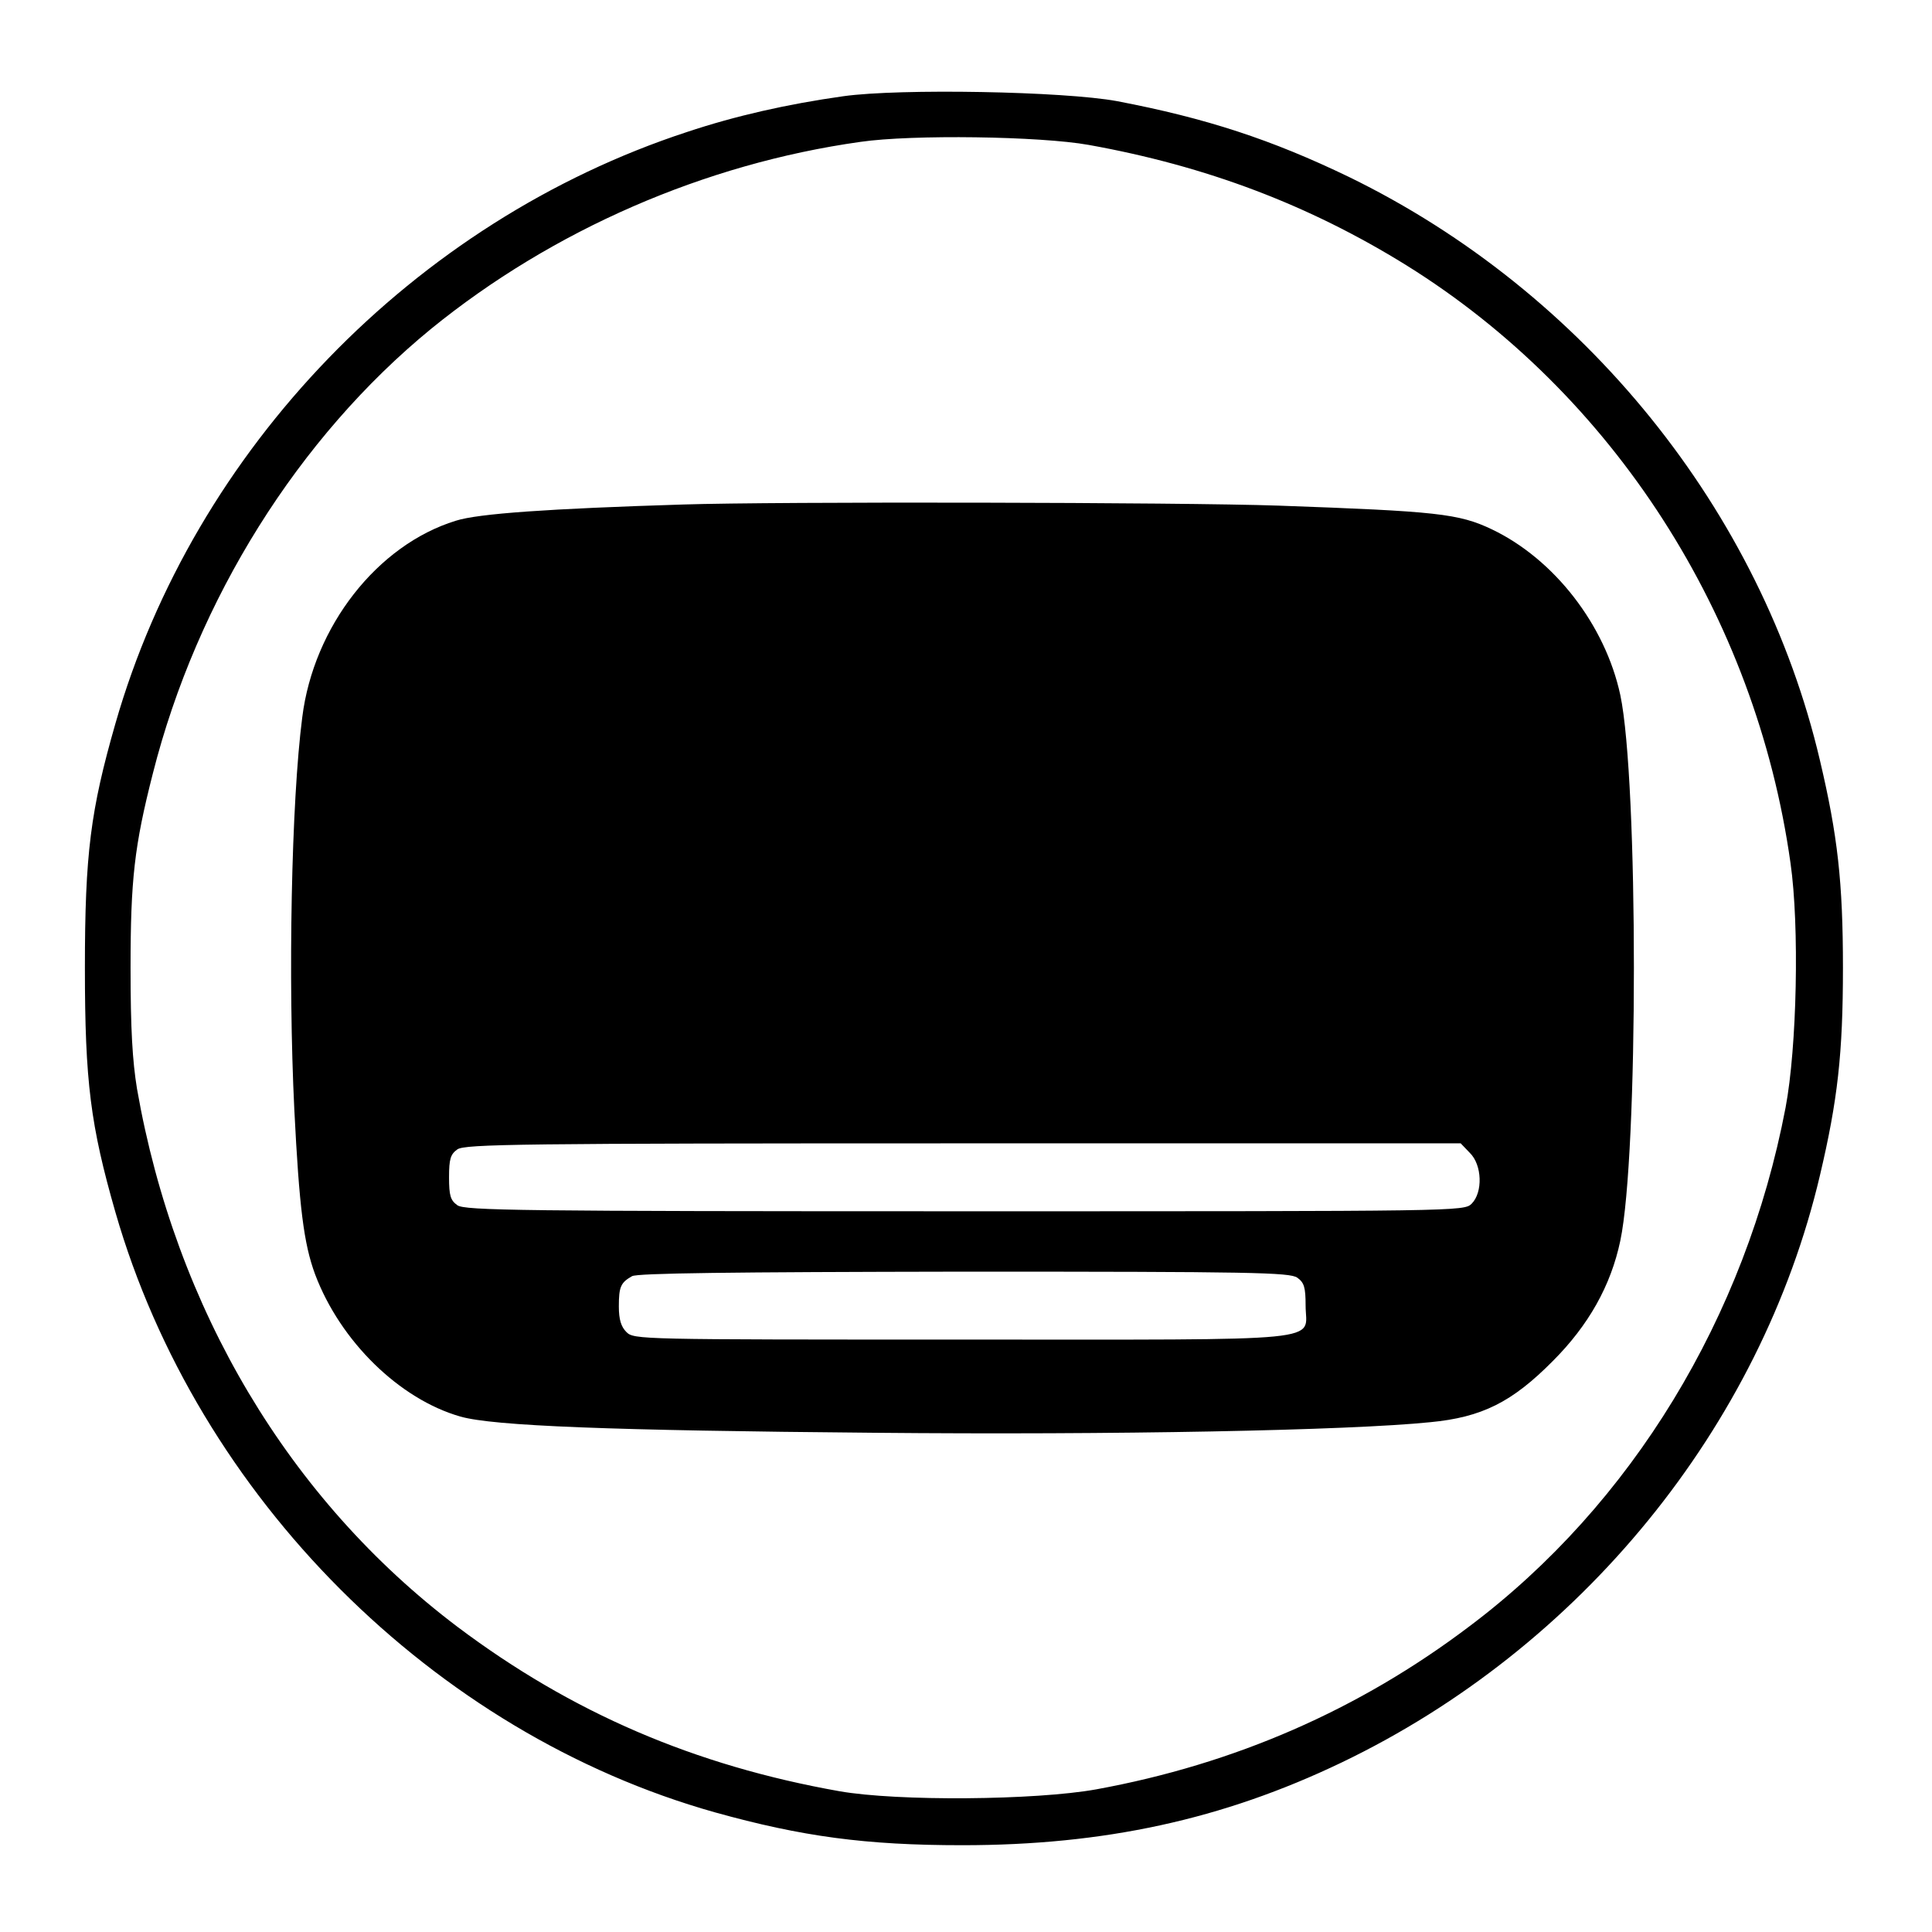
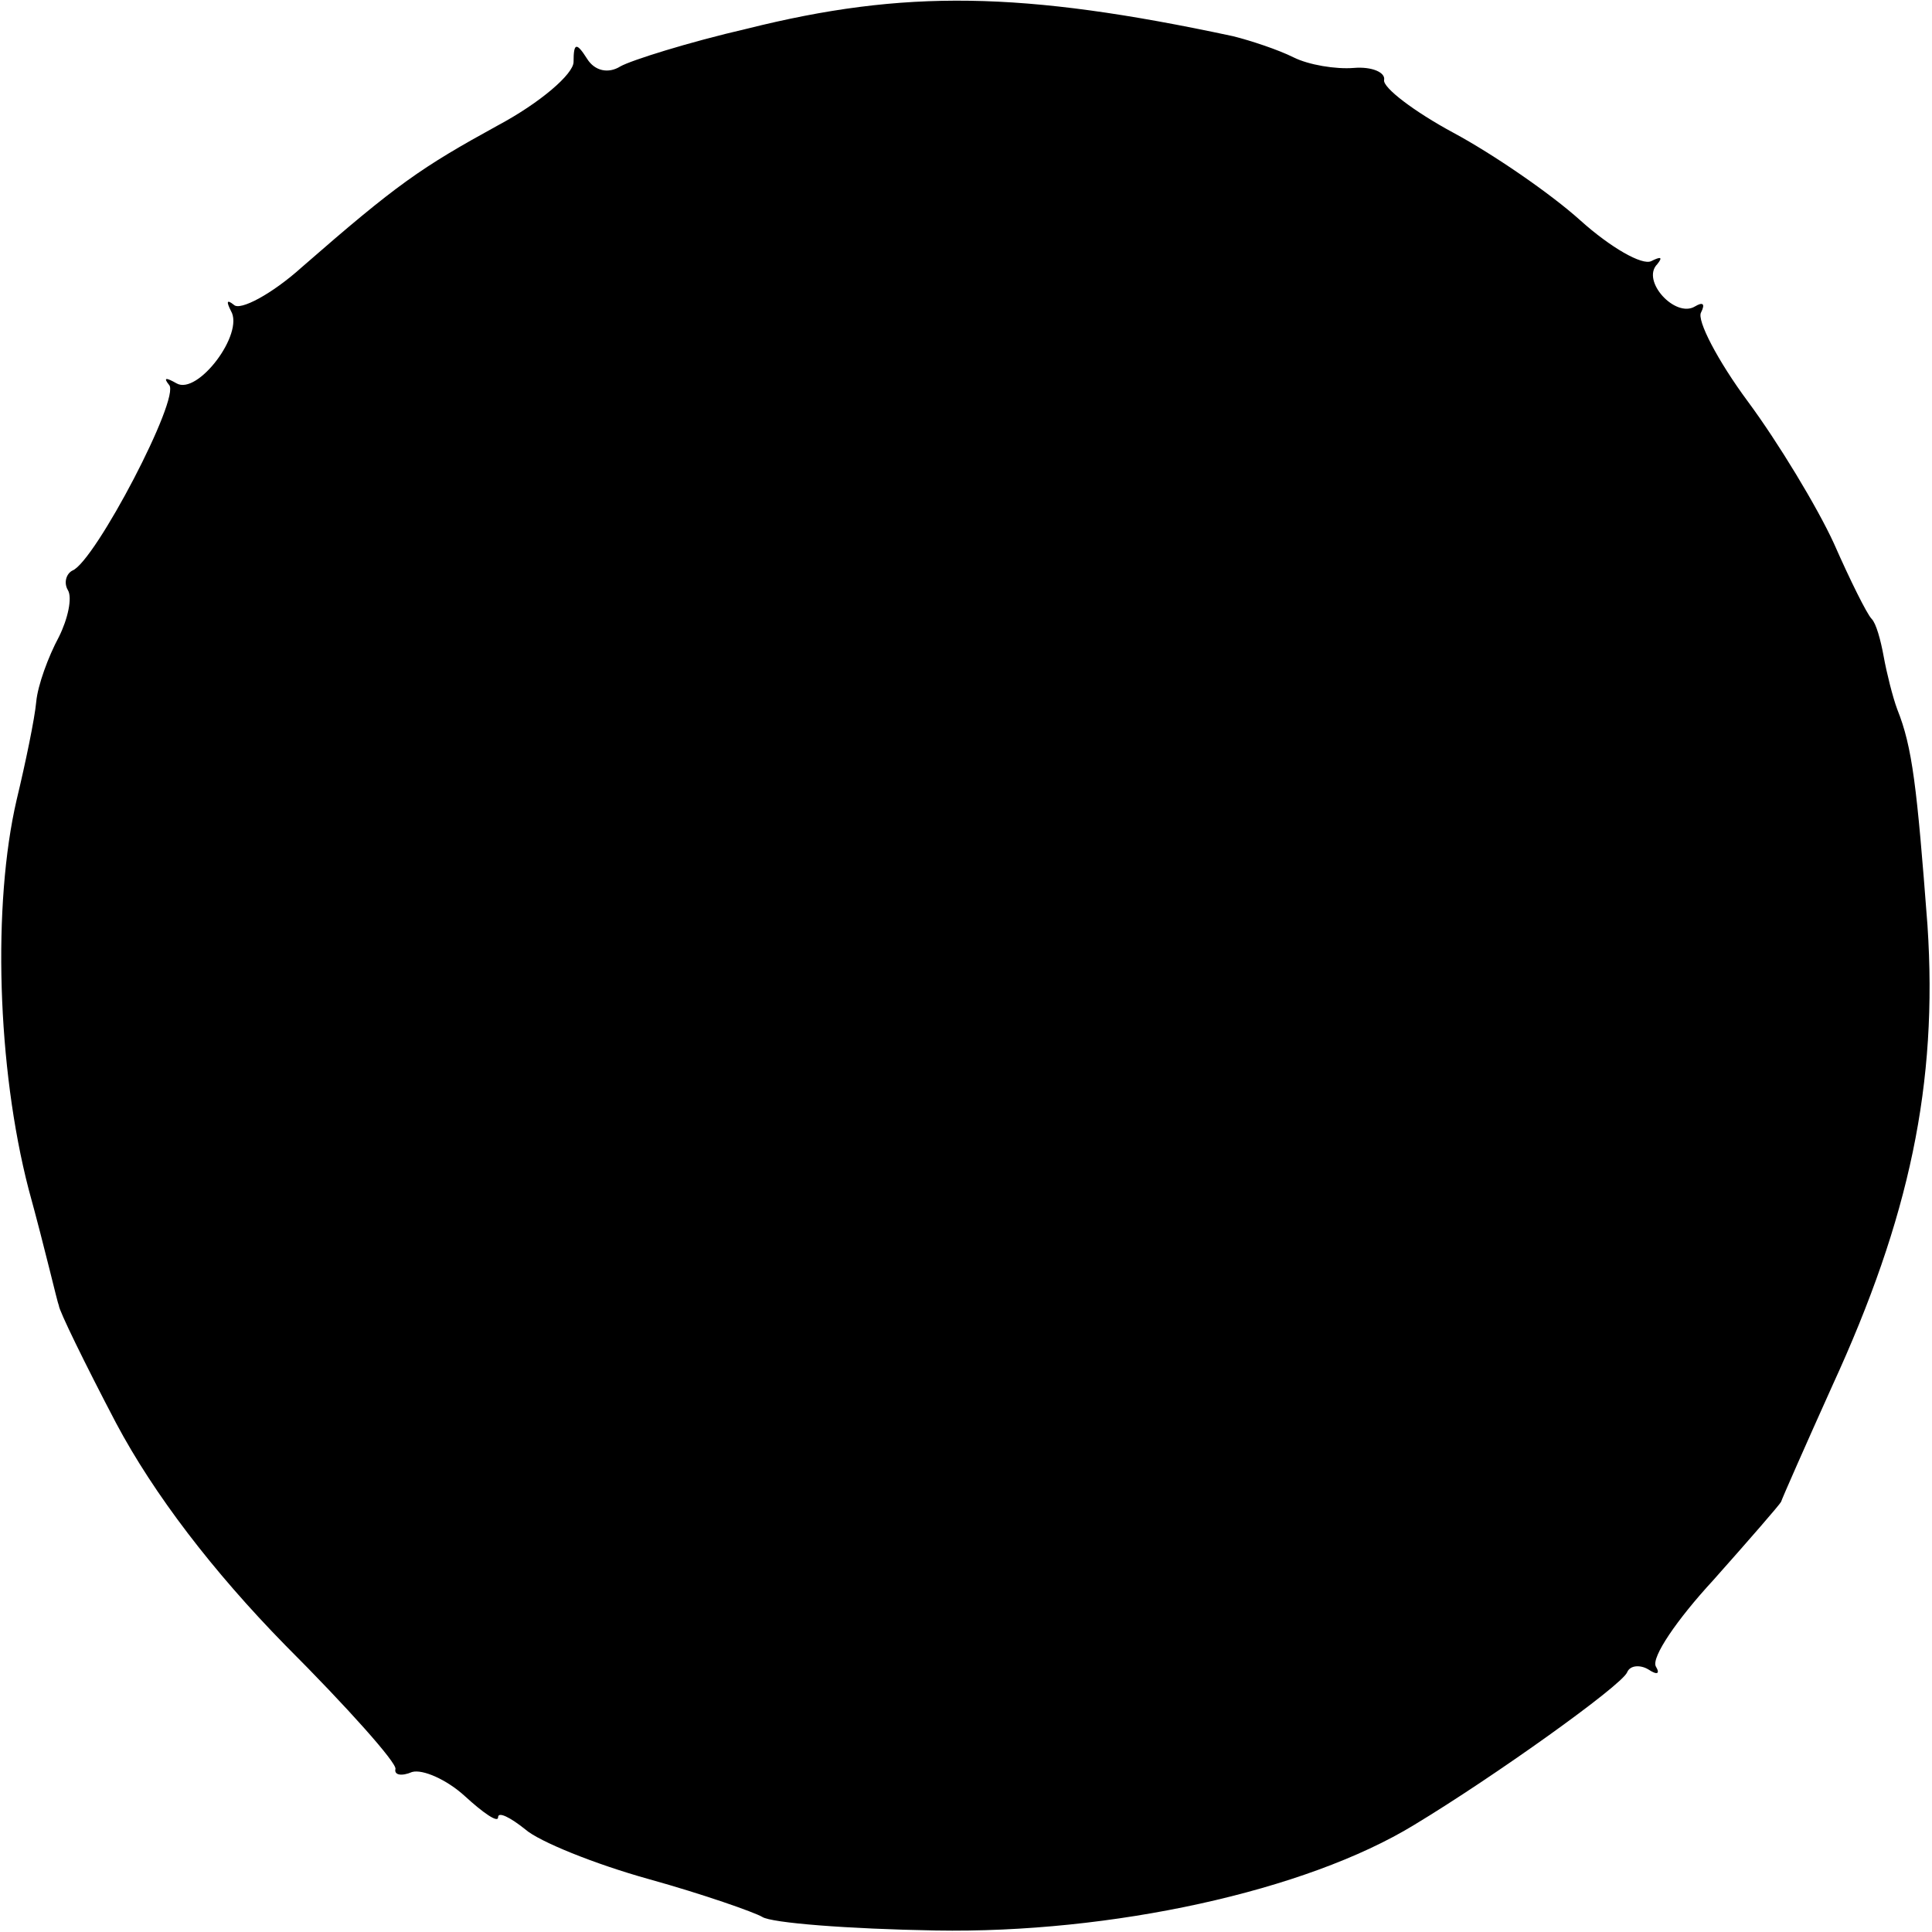
- <svg xmlns="http://www.w3.org/2000/svg" version="1.0" width="512pt" height="512pt" viewBox="0 0 512 512" preserveAspectRatio="xMidYMid meet">
-   <g transform="translate(0,512) scale(0.1,-0.1)" fill="#000000" stroke="none">
-     <path d="M2235 4865 c-149 -21 -286 -52 -415 -95 -722 -237 -1305 -839 -1514 -1567 -66 -230 -81 -345 -81 -648 0 -303 15 -418 81 -648 217 -753 842 -1380 1589 -1590 230 -64 399 -87 655 -87 376 0 690 68 1005 219 634 304 1111 889 1268 1556 47 199 61 323 61 550 0 227 -14 351 -61 550 -155 661 -624 1242 -1248 1546 -205 99 -379 156 -615 201 -141 26 -575 34 -725 13z m650 -129 c312 -56 584 -159 842 -319 548 -341 926 -928 1018 -1584 24 -167 17 -489 -13 -648 -106 -556 -408 -1052 -838 -1375 -292 -221 -622 -365 -989 -432 -161 -29 -526 -32 -680 -5 -384 68 -710 208 -1013 436 -446 337 -747 842 -849 1426 -12 74 -17 157 -17 320 0 234 10 323 59 515 117 462 386 891 738 1179 321 261 724 437 1137 495 137 20 477 15 605 -8z" />
-     <path d="M1810 3783 c-355 -11 -543 -24 -602 -43 -208 -64 -377 -280 -407 -521 -29 -224 -38 -693 -21 -1040 13 -258 25 -355 55 -436 67 -178 224 -331 385 -377 87 -25 398 -37 1098 -43 631 -6 1257 6 1472 28 137 13 217 53 325 162 95 95 154 200 179 319 48 227 48 1219 0 1446 -40 186 -175 360 -340 439 -88 42 -146 48 -565 63 -257 9 -1334 11 -1579 3z m2085 -1718 c33 -32 35 -105 5 -135 -20 -20 -33 -20 -1343 -20 -1181 0 -1325 2 -1345 16 -18 13 -22 25 -22 74 0 49 4 61 22 74 20 14 164 16 1341 16 l1318 0 24 -25z m-457 -331 c18 -13 22 -25 22 -74 0 -98 82 -90 -912 -90 -855 0 -868 0 -888 20 -14 14 -20 33 -20 68 0 52 5 63 35 80 14 8 258 11 880 12 763 0 863 -2 883 -16z" />
+ <svg xmlns="http://www.w3.org/2000/svg" version="1.0" width="128pt" height="128pt" viewBox="0 0 128 128" preserveAspectRatio="xMidYMid meet">
+   <g transform="translate(0,128) scale(0.1,-0.1)" fill="#000000" stroke="none">
+     <path d="M495 1261 c-39 -9 -77 -21 -84 -25 -8 -5 -17 -3 -22 5 -7 11 -9 11 -9 -2 0 -8 -22 -27 -50 -42 -51 -28 -67 -39 -130 -94 -20 -18 -41 -29 -45 -25 -5 4 -5 2 -2 -4 9 -15 -22 -56 -36 -48 -7 4 -9 4 -5 -1 8 -8 -49 -117 -64 -123 -4 -2 -6 -8 -3 -13 3 -5 0 -19 -6 -31 -7 -13 -14 -32 -15 -43 -1 -11 -7 -40 -13 -65 -16 -69 -13 -177 8 -258 11 -40 19 -75 20 -77 0 -3 17 -38 38 -78 25 -47 64 -98 112 -147 41 -41 74 -78 73 -82 -1 -4 4 -5 11 -2 7 2 23 -5 35 -16 12 -11 22 -18 22 -14 0 4 8 0 18 -8 9 -8 46 -23 82 -33 36 -10 70 -22 75 -25 6 -4 57 -8 115 -9 116 -2 245 26 317 70 53 32 137 92 141 101 2 5 9 5 14 2 6 -4 8 -3 5 2 -3 6 14 31 38 57 24 27 44 50 45 52 1 3 16 37 34 77 51 111 70 200 63 305 -7 92 -10 118 -20 143 -3 8 -7 24 -9 35 -2 11 -5 22 -8 25 -3 3 -14 25 -25 50 -11 24 -37 67 -57 94 -20 27 -34 54 -31 59 3 6 1 7 -4 4 -13 -8 -36 17 -25 28 4 5 2 5 -4 2 -6 -3 -27 9 -47 27 -20 18 -58 44 -84 58 -26 14 -47 30 -46 35 1 5 -8 9 -20 8 -12 -1 -30 2 -40 7 -10 5 -28 11 -40 14 -140 30 -218 31 -322 5z" />
  </g>
</svg>
